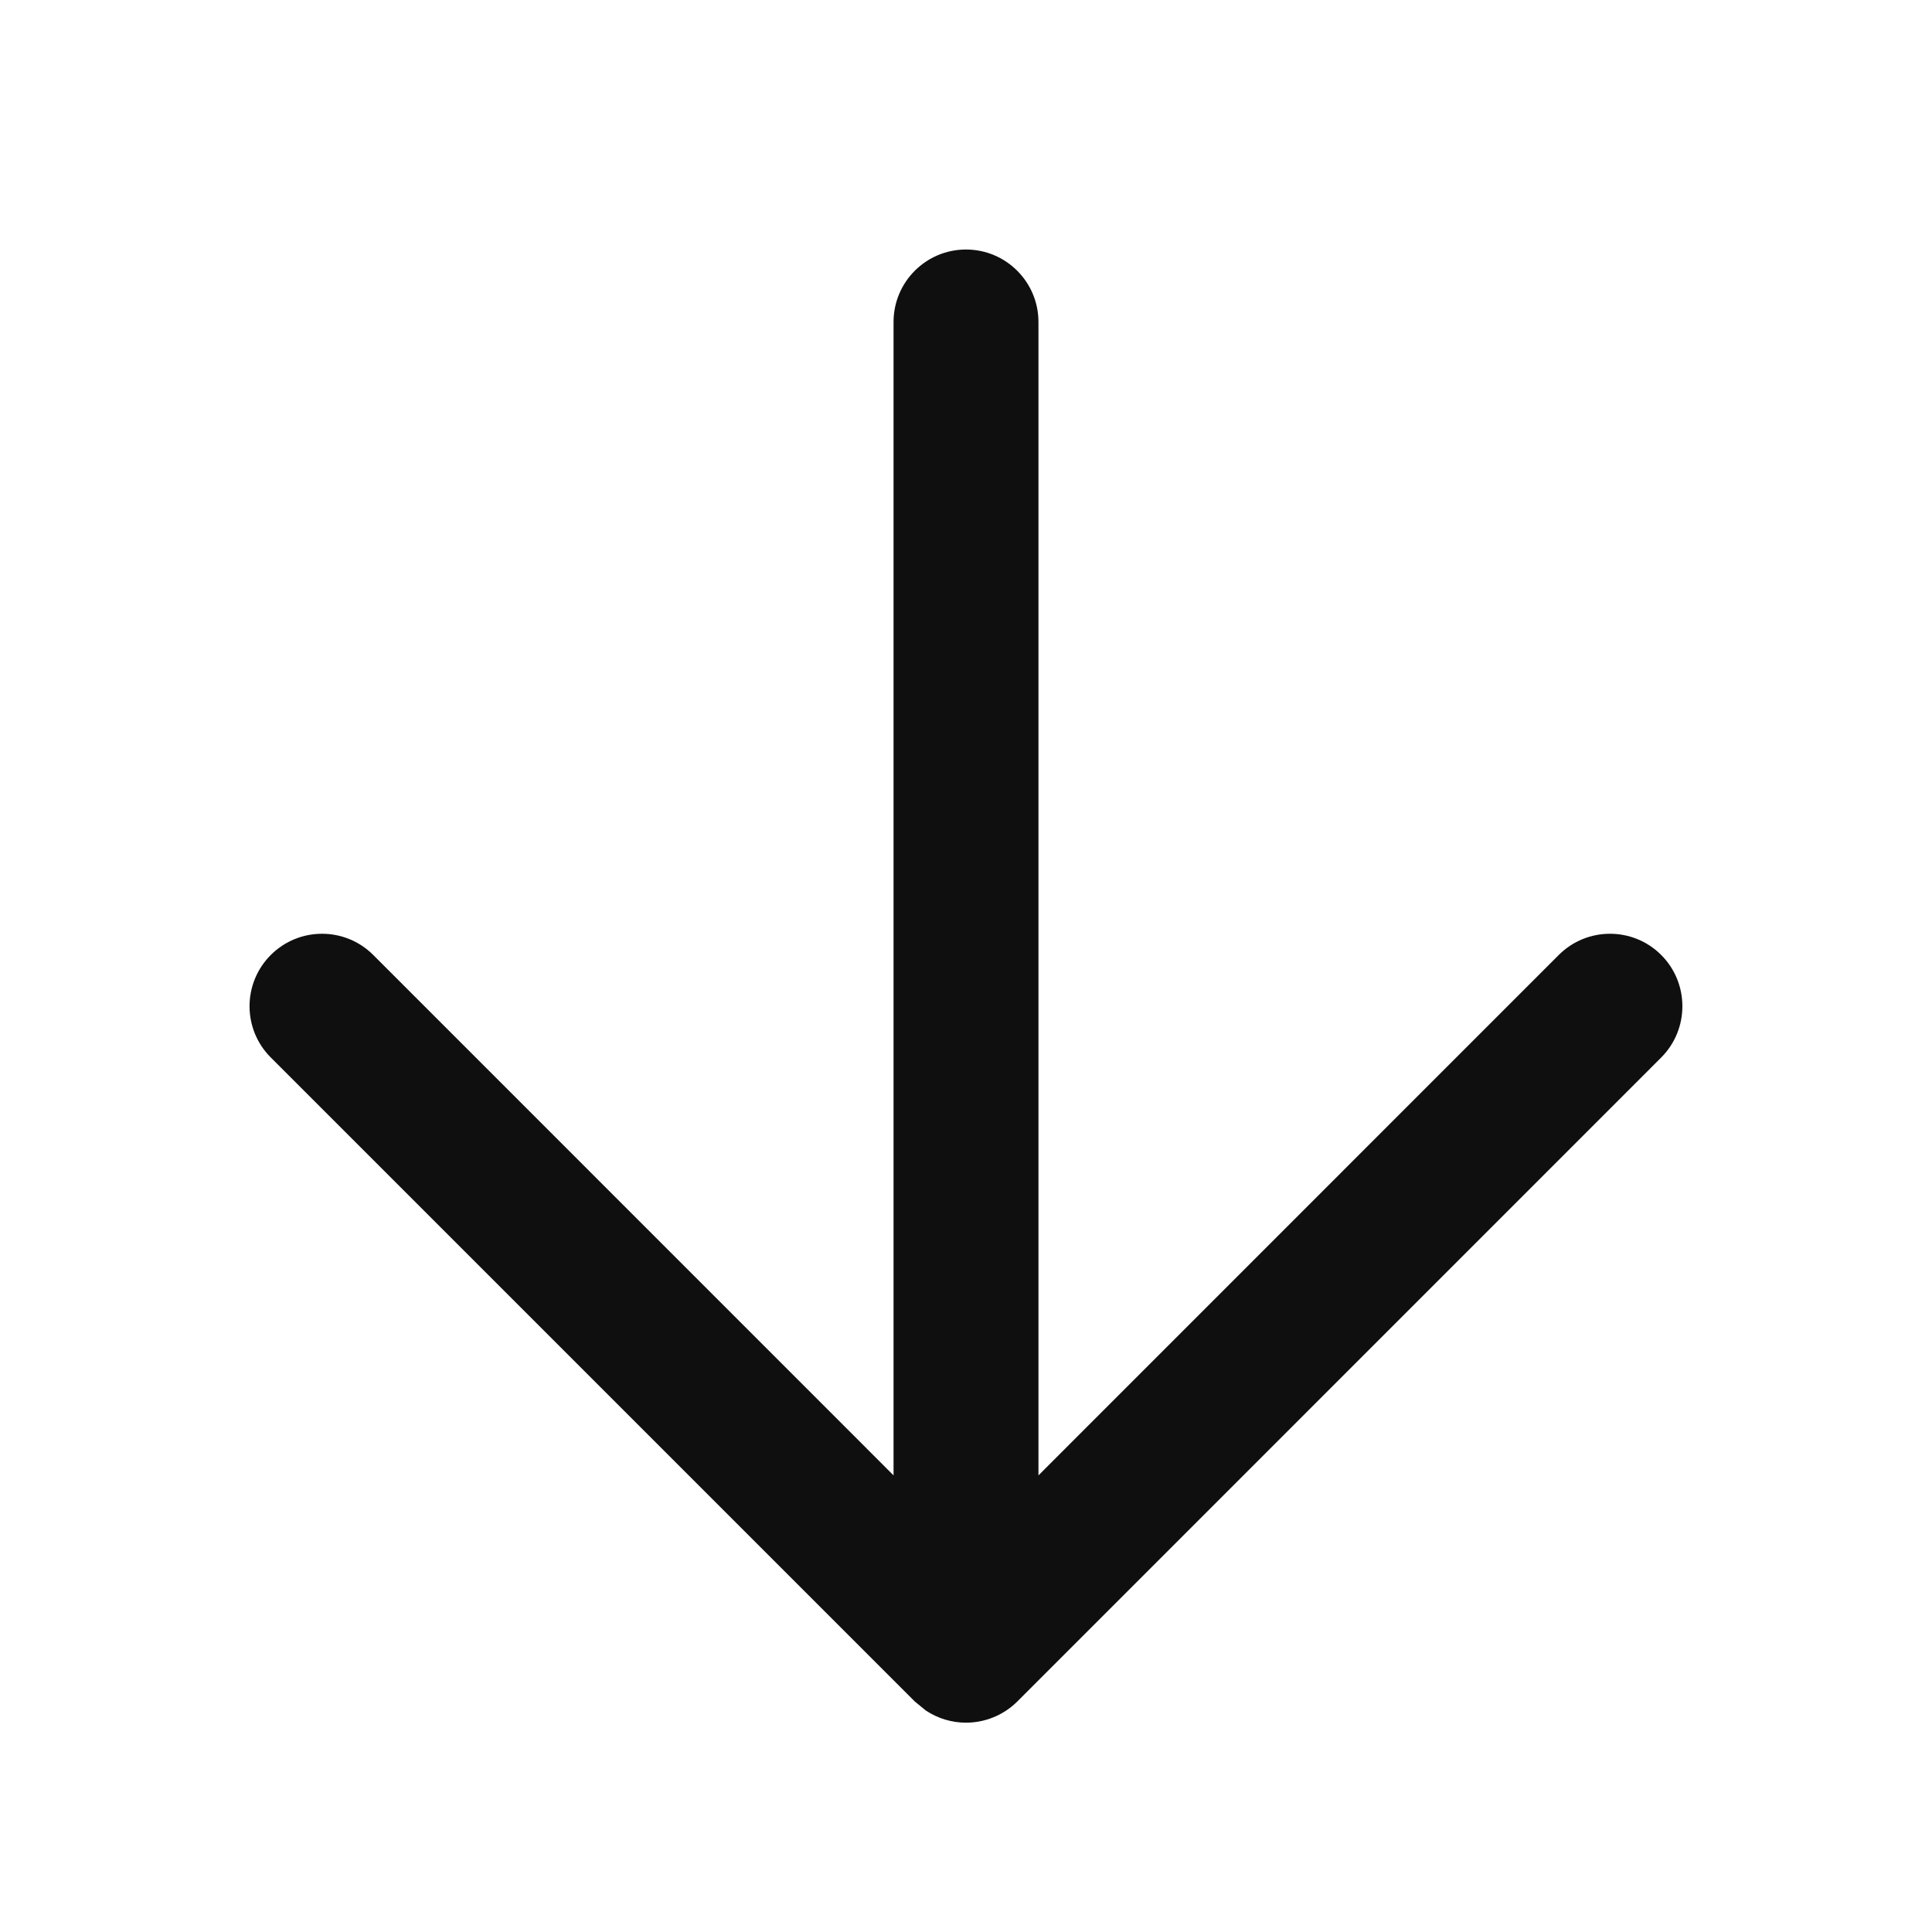
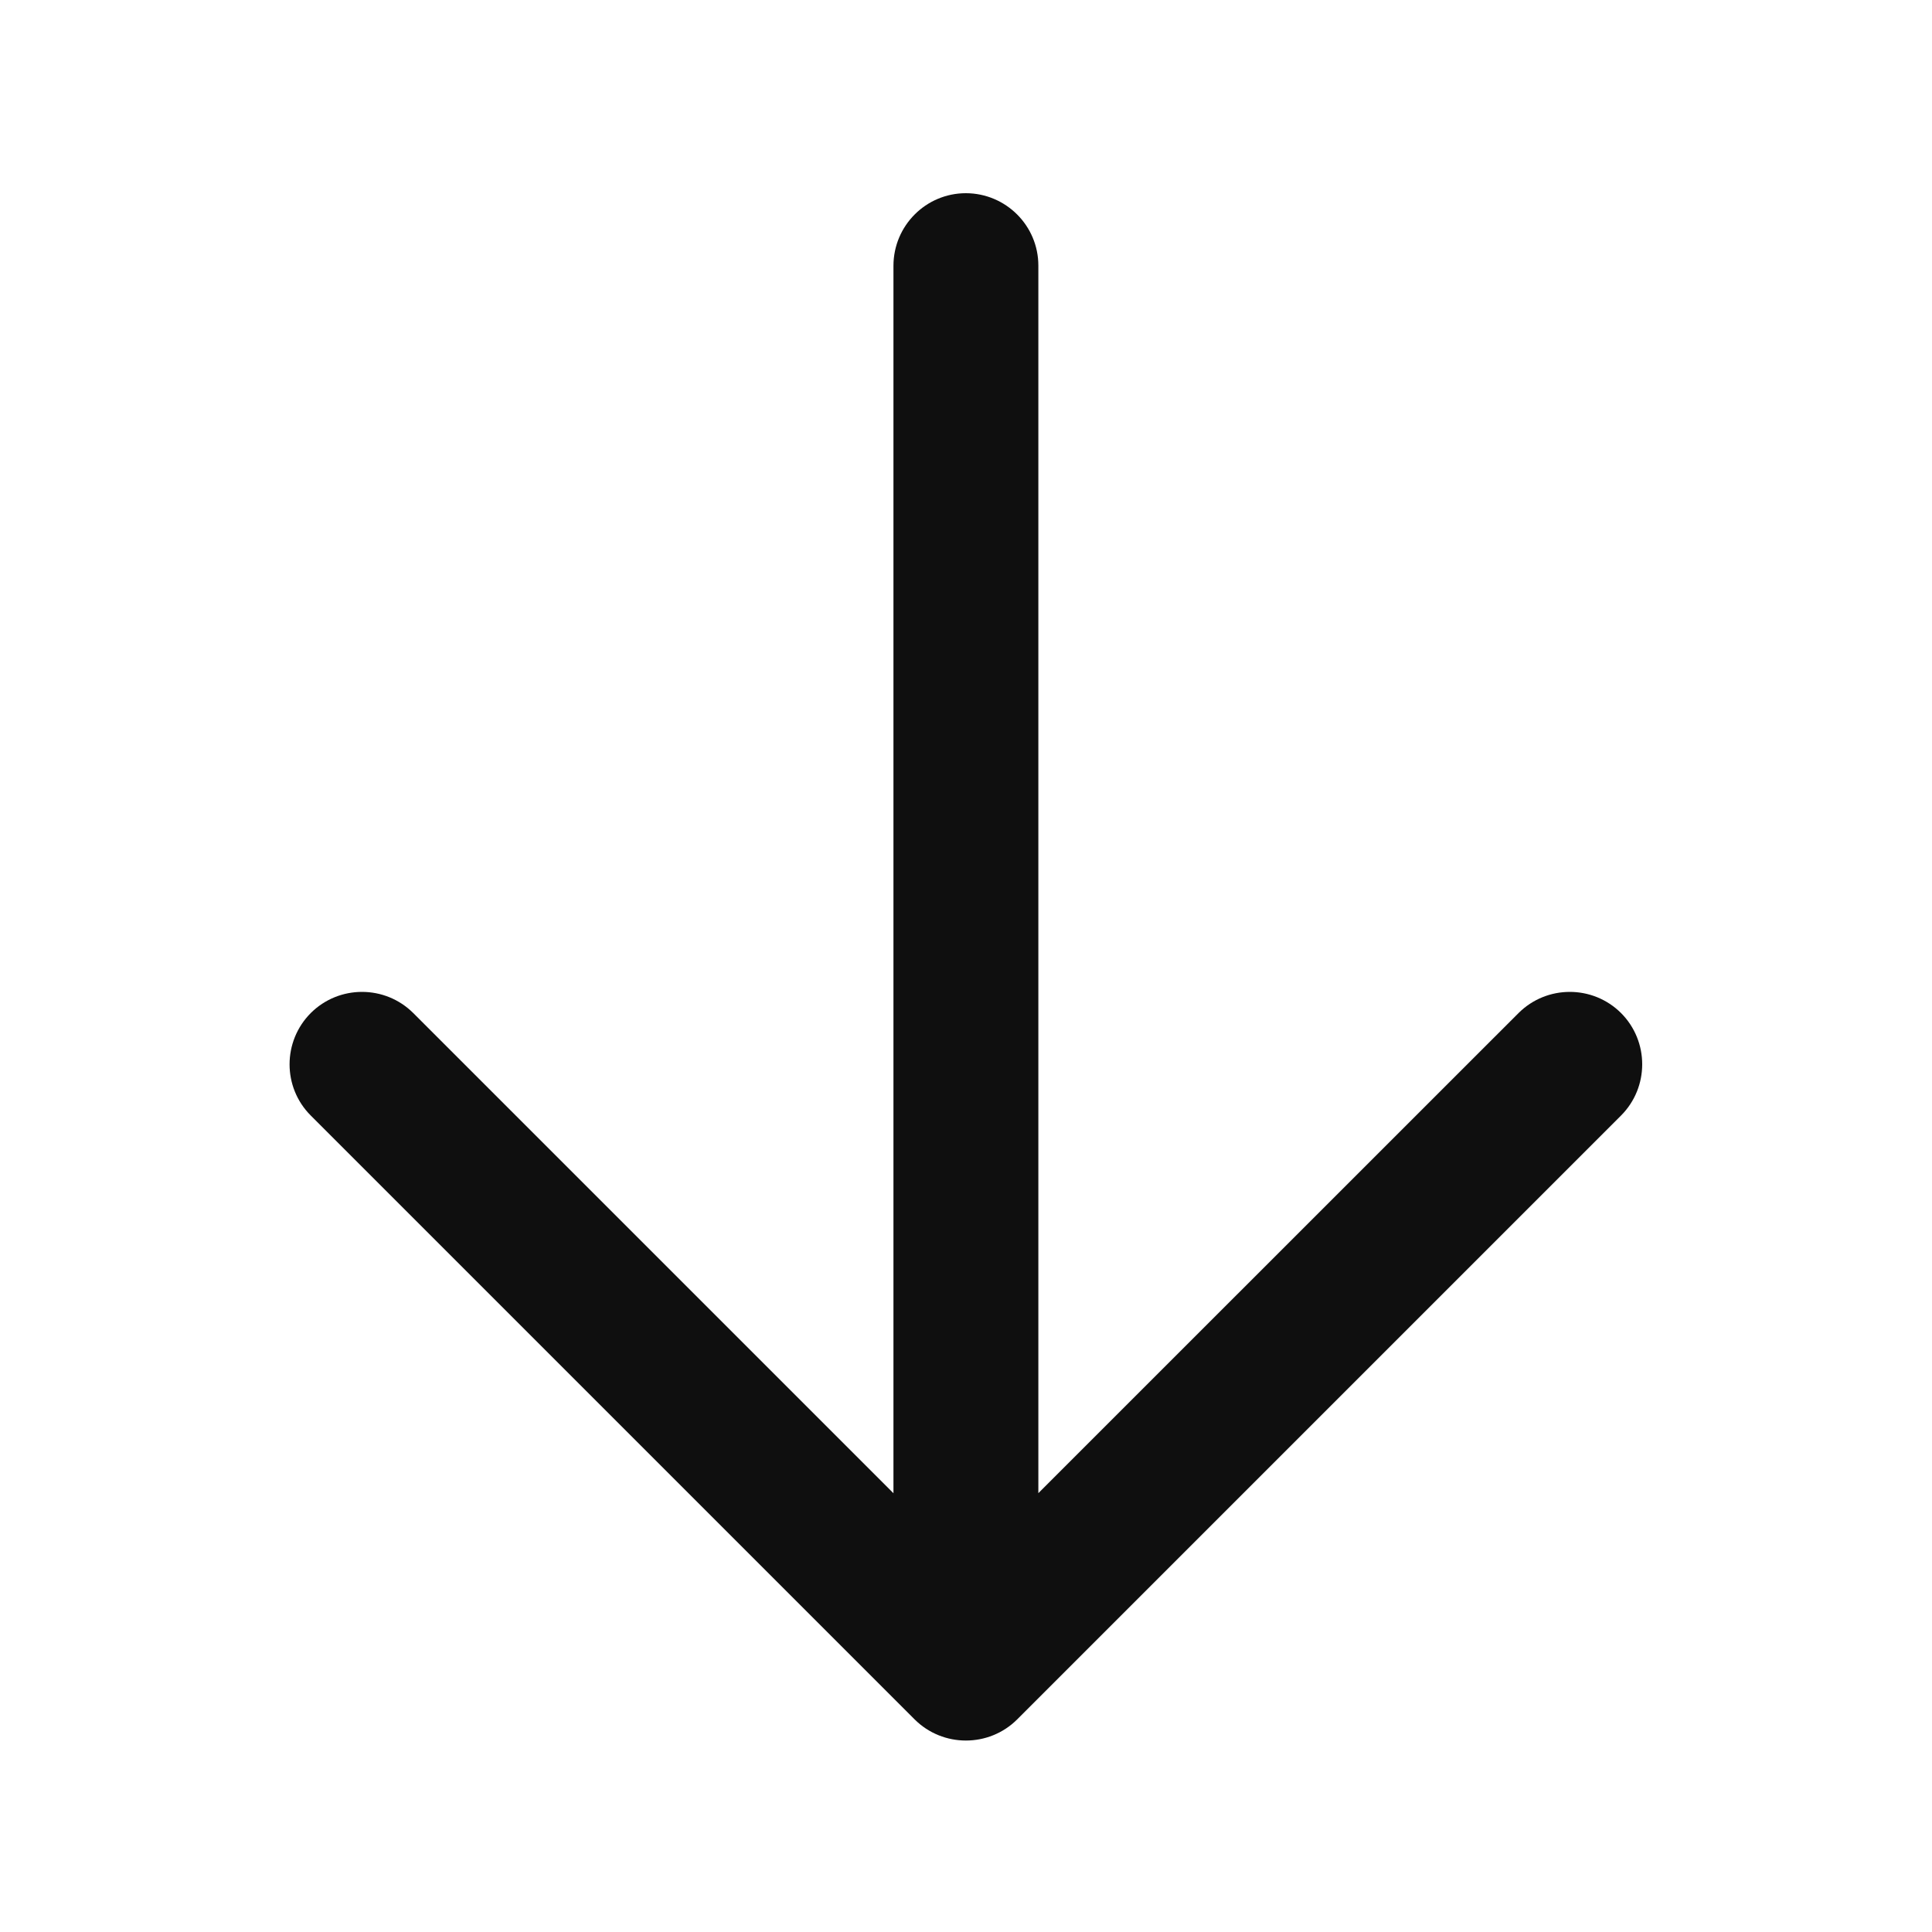
<svg xmlns="http://www.w3.org/2000/svg" width="20" height="20" viewBox="0 0 20 20" fill="none">
-   <path d="M9.25 3.333L9.25 15.273L3.864 9.886C3.571 9.593 3.096 9.593 2.803 9.886C2.51 10.179 2.51 10.654 2.803 10.947L9.47 17.614L9.584 17.707C9.707 17.789 9.851 17.833 10 17.833C10.199 17.833 10.39 17.754 10.531 17.614L17.197 10.947C17.489 10.654 17.489 10.179 17.197 9.886C16.904 9.593 16.429 9.593 16.136 9.886L10.75 15.273L10.75 3.333C10.75 2.919 10.414 2.583 10 2.583C9.586 2.583 9.25 2.919 9.25 3.333Z" fill="#0F0F0F" />
+   <path d="M16.781 10.487C17.073 10.78 17.073 11.255 16.781 11.548L10.53 17.799C10.237 18.091 9.761 18.091 9.468 17.799L3.217 11.548C2.924 11.255 2.925 10.78 3.217 10.487C3.51 10.195 3.985 10.195 4.278 10.487L9.249 15.458L9.249 2.75C9.25 2.336 9.585 2 9.999 2C10.413 2.001 10.749 2.336 10.749 2.75L10.749 15.457L15.72 10.487C16.013 10.195 16.488 10.195 16.781 10.487Z" fill="#0F0F0F" />
</svg>
